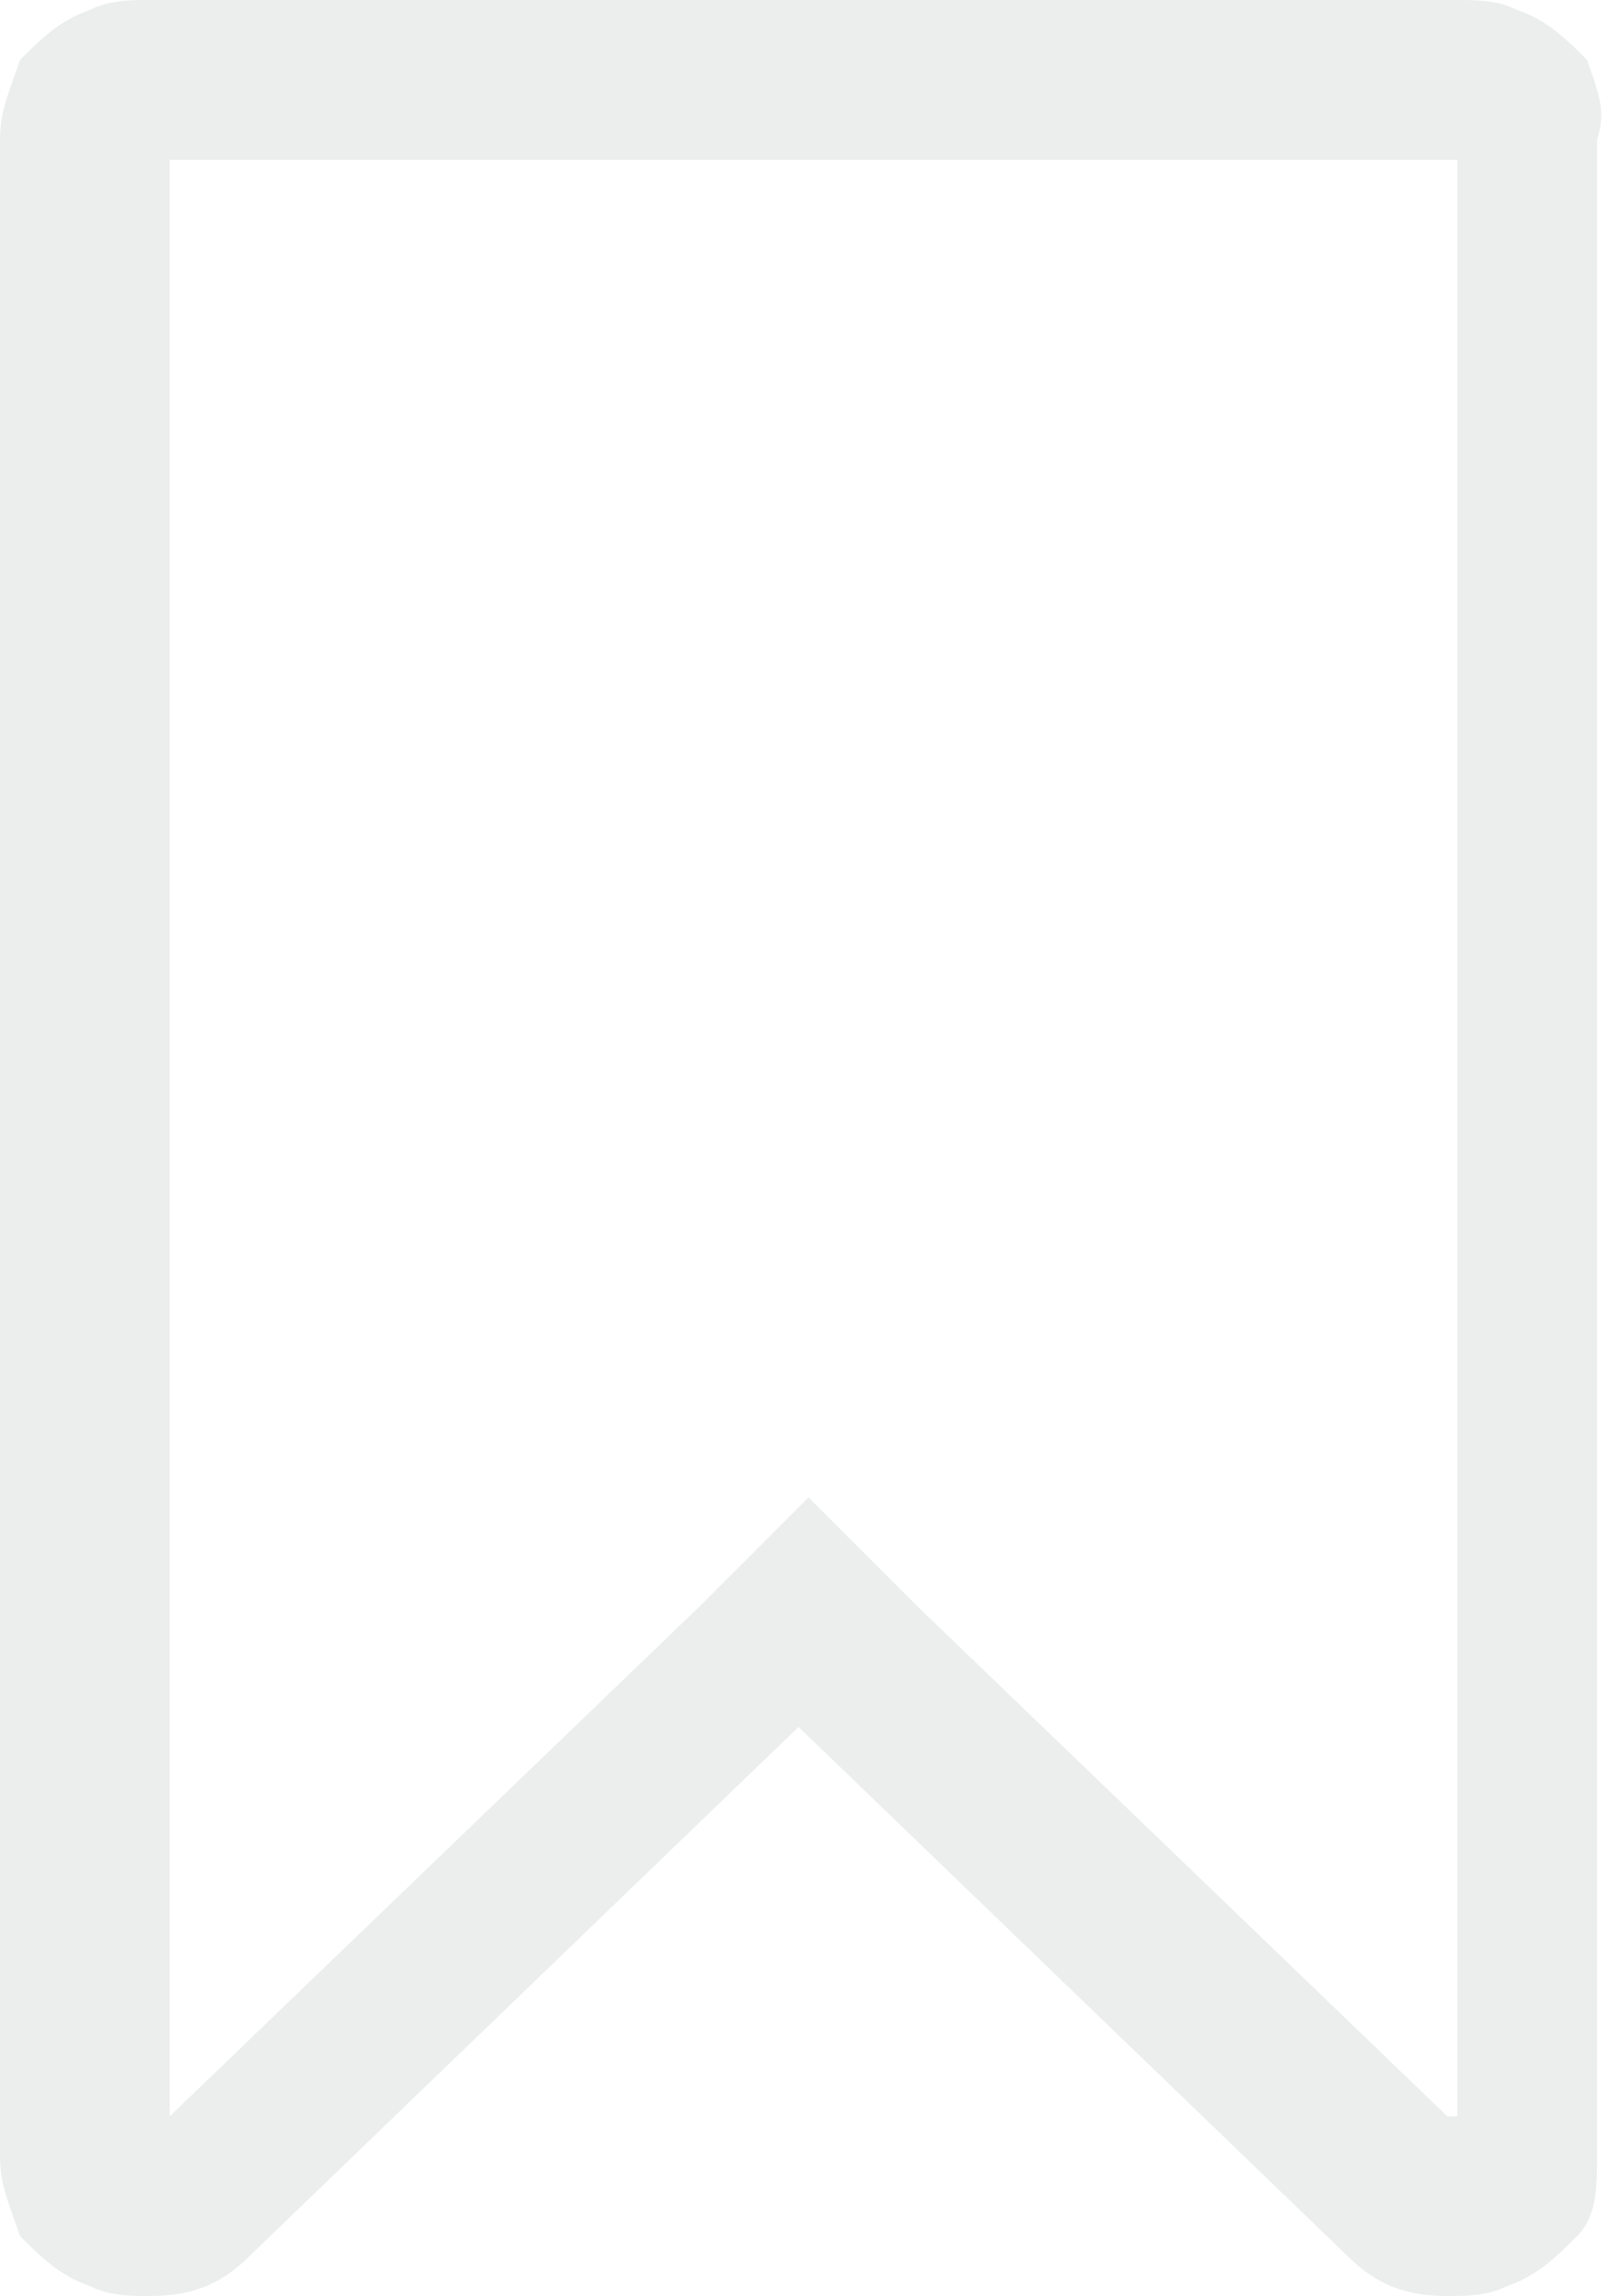
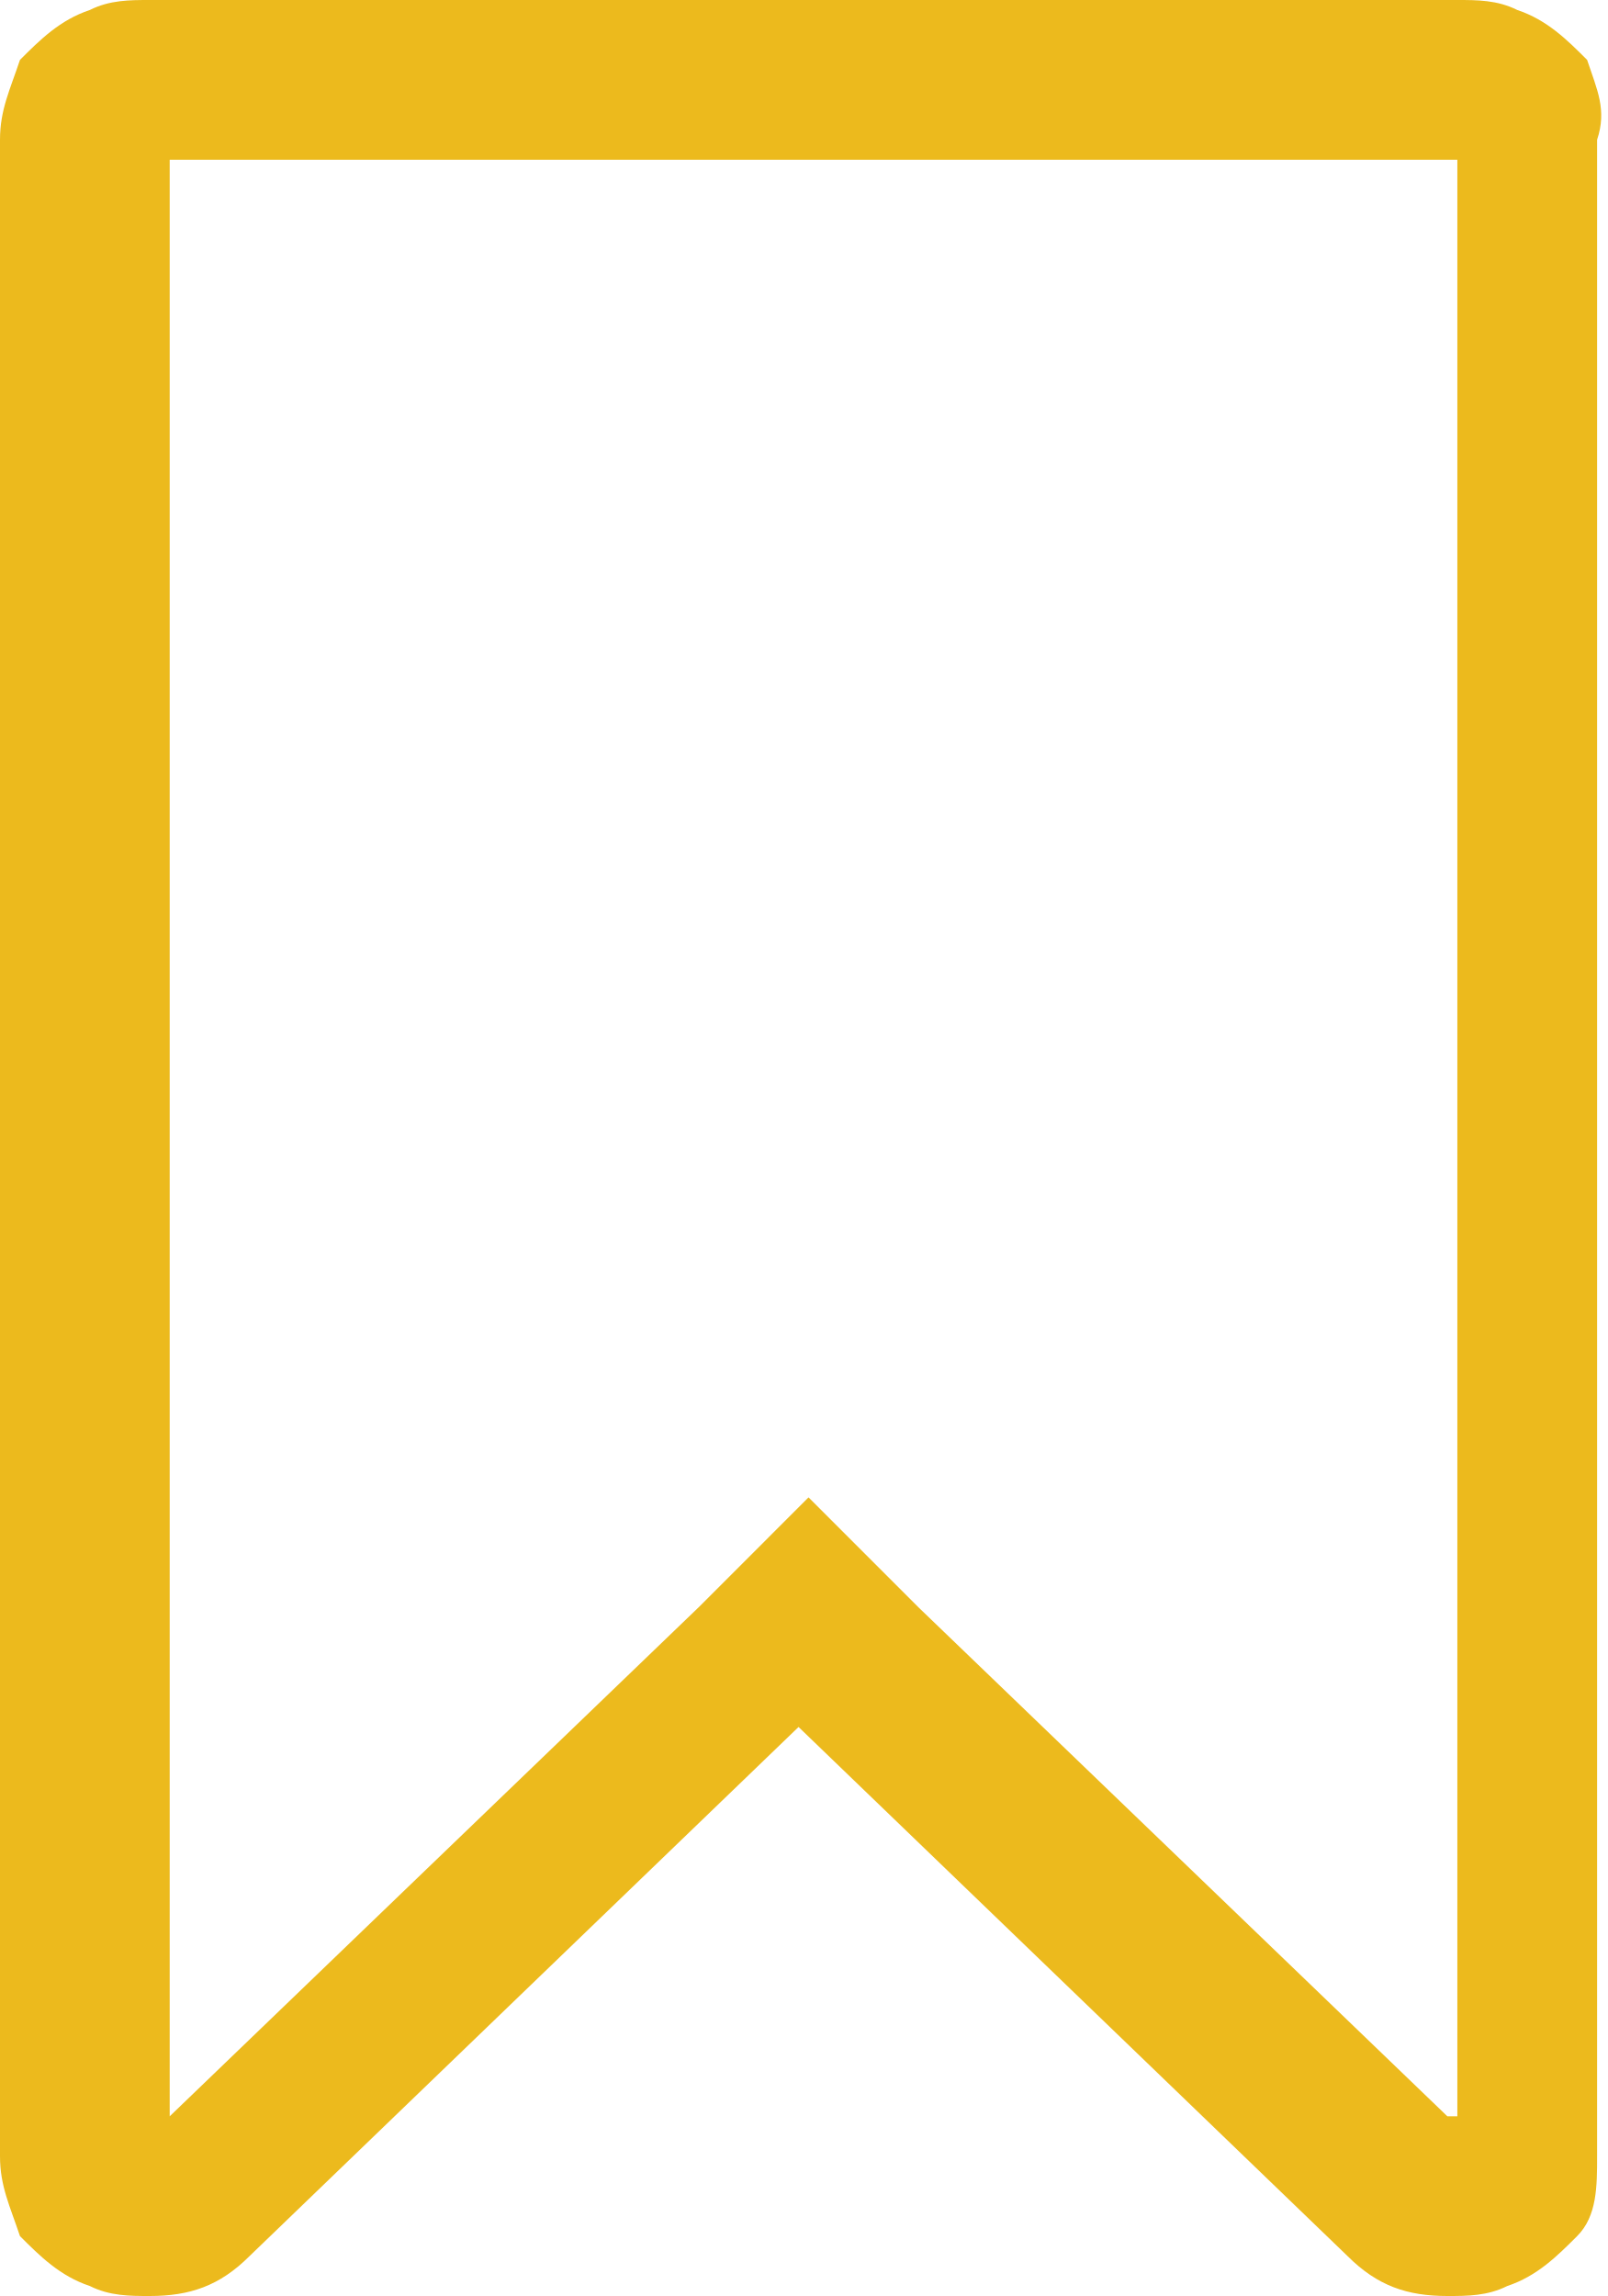
- <svg xmlns="http://www.w3.org/2000/svg" version="1.1" id="Layer_1" x="0px" y="0px" viewBox="0 0 16.1 23" style="enable-background:new 0 0 16.1 23;" xml:space="preserve">
+ <svg xmlns="http://www.w3.org/2000/svg" version="1.1" id="Layer_1" x="0px" y="0px" viewBox="-471 269 16.1 23" style="enable-background:new -471 269 16.1 23;" xml:space="preserve">
  <style type="text/css">
- 	.st0{fill:#ECEEEE;}
+ 	.st0{fill:#ECBA1D;}
</style>
  <g>
-     <g class="bookmark_svg">
-       <path class="st0" d="M15.9,0.6c-0.2-0.2-0.4-0.4-0.7-0.5C15,0,14.8,0,14.6,0H1.5C1.3,0,1.1,0,0.9,0.1C0.6,0.2,0.4,0.4,0.2,0.6    C0.1,0.9,0,1.1,0,1.4v20.2c0,0.3,0.1,0.5,0.2,0.8c0.2,0.2,0.4,0.4,0.7,0.5C1.1,23,1.3,23,1.5,23c0.4,0,0.7-0.1,1-0.4l5.5-5.3    l5.5,5.3c0.3,0.3,0.6,0.4,1,0.4c0.2,0,0.4,0,0.6-0.1c0.3-0.1,0.5-0.3,0.7-0.5c0.2-0.2,0.2-0.5,0.2-0.8V1.4    C16.1,1.1,16,0.9,15.9,0.6L15.9,0.6z M14.5,21.2l-5.3-5.1l-1.1-1.1l-1.1,1.1l-5.3,5.1V1.6h12.9V21.2z M14.5,21.2" />
+     <g>
+       <path class="st0" d="M-455.1,269.6c-0.2-0.2-0.4-0.4-0.7-0.5c-0.2-0.1-0.4-0.1-0.6-0.1h-13.1c-0.2,0-0.4,0-0.6,0.1    c-0.3,0.1-0.5,0.3-0.7,0.5c-0.1,0.3-0.2,0.5-0.2,0.8v20.2c0,0.3,0.1,0.5,0.2,0.8c0.2,0.2,0.4,0.4,0.7,0.5c0.2,0.1,0.4,0.1,0.6,0.1    c0.4,0,0.7-0.1,1-0.4l5.5-5.3l5.5,5.3c0.3,0.3,0.6,0.4,1,0.4c0.2,0,0.4,0,0.6-0.1c0.3-0.1,0.5-0.3,0.7-0.5    c0.2-0.2,0.2-0.5,0.2-0.8v-20.2C-454.9,270.1-455,269.9-455.1,269.6L-455.1,269.6z M-456.5,290.2l-5.3-5.1l-1.1-1.1l-1.1,1.1    l-5.3,5.1v-19.6h12.9v19.6H-456.5z" />
    </g>
  </g>
</svg>
